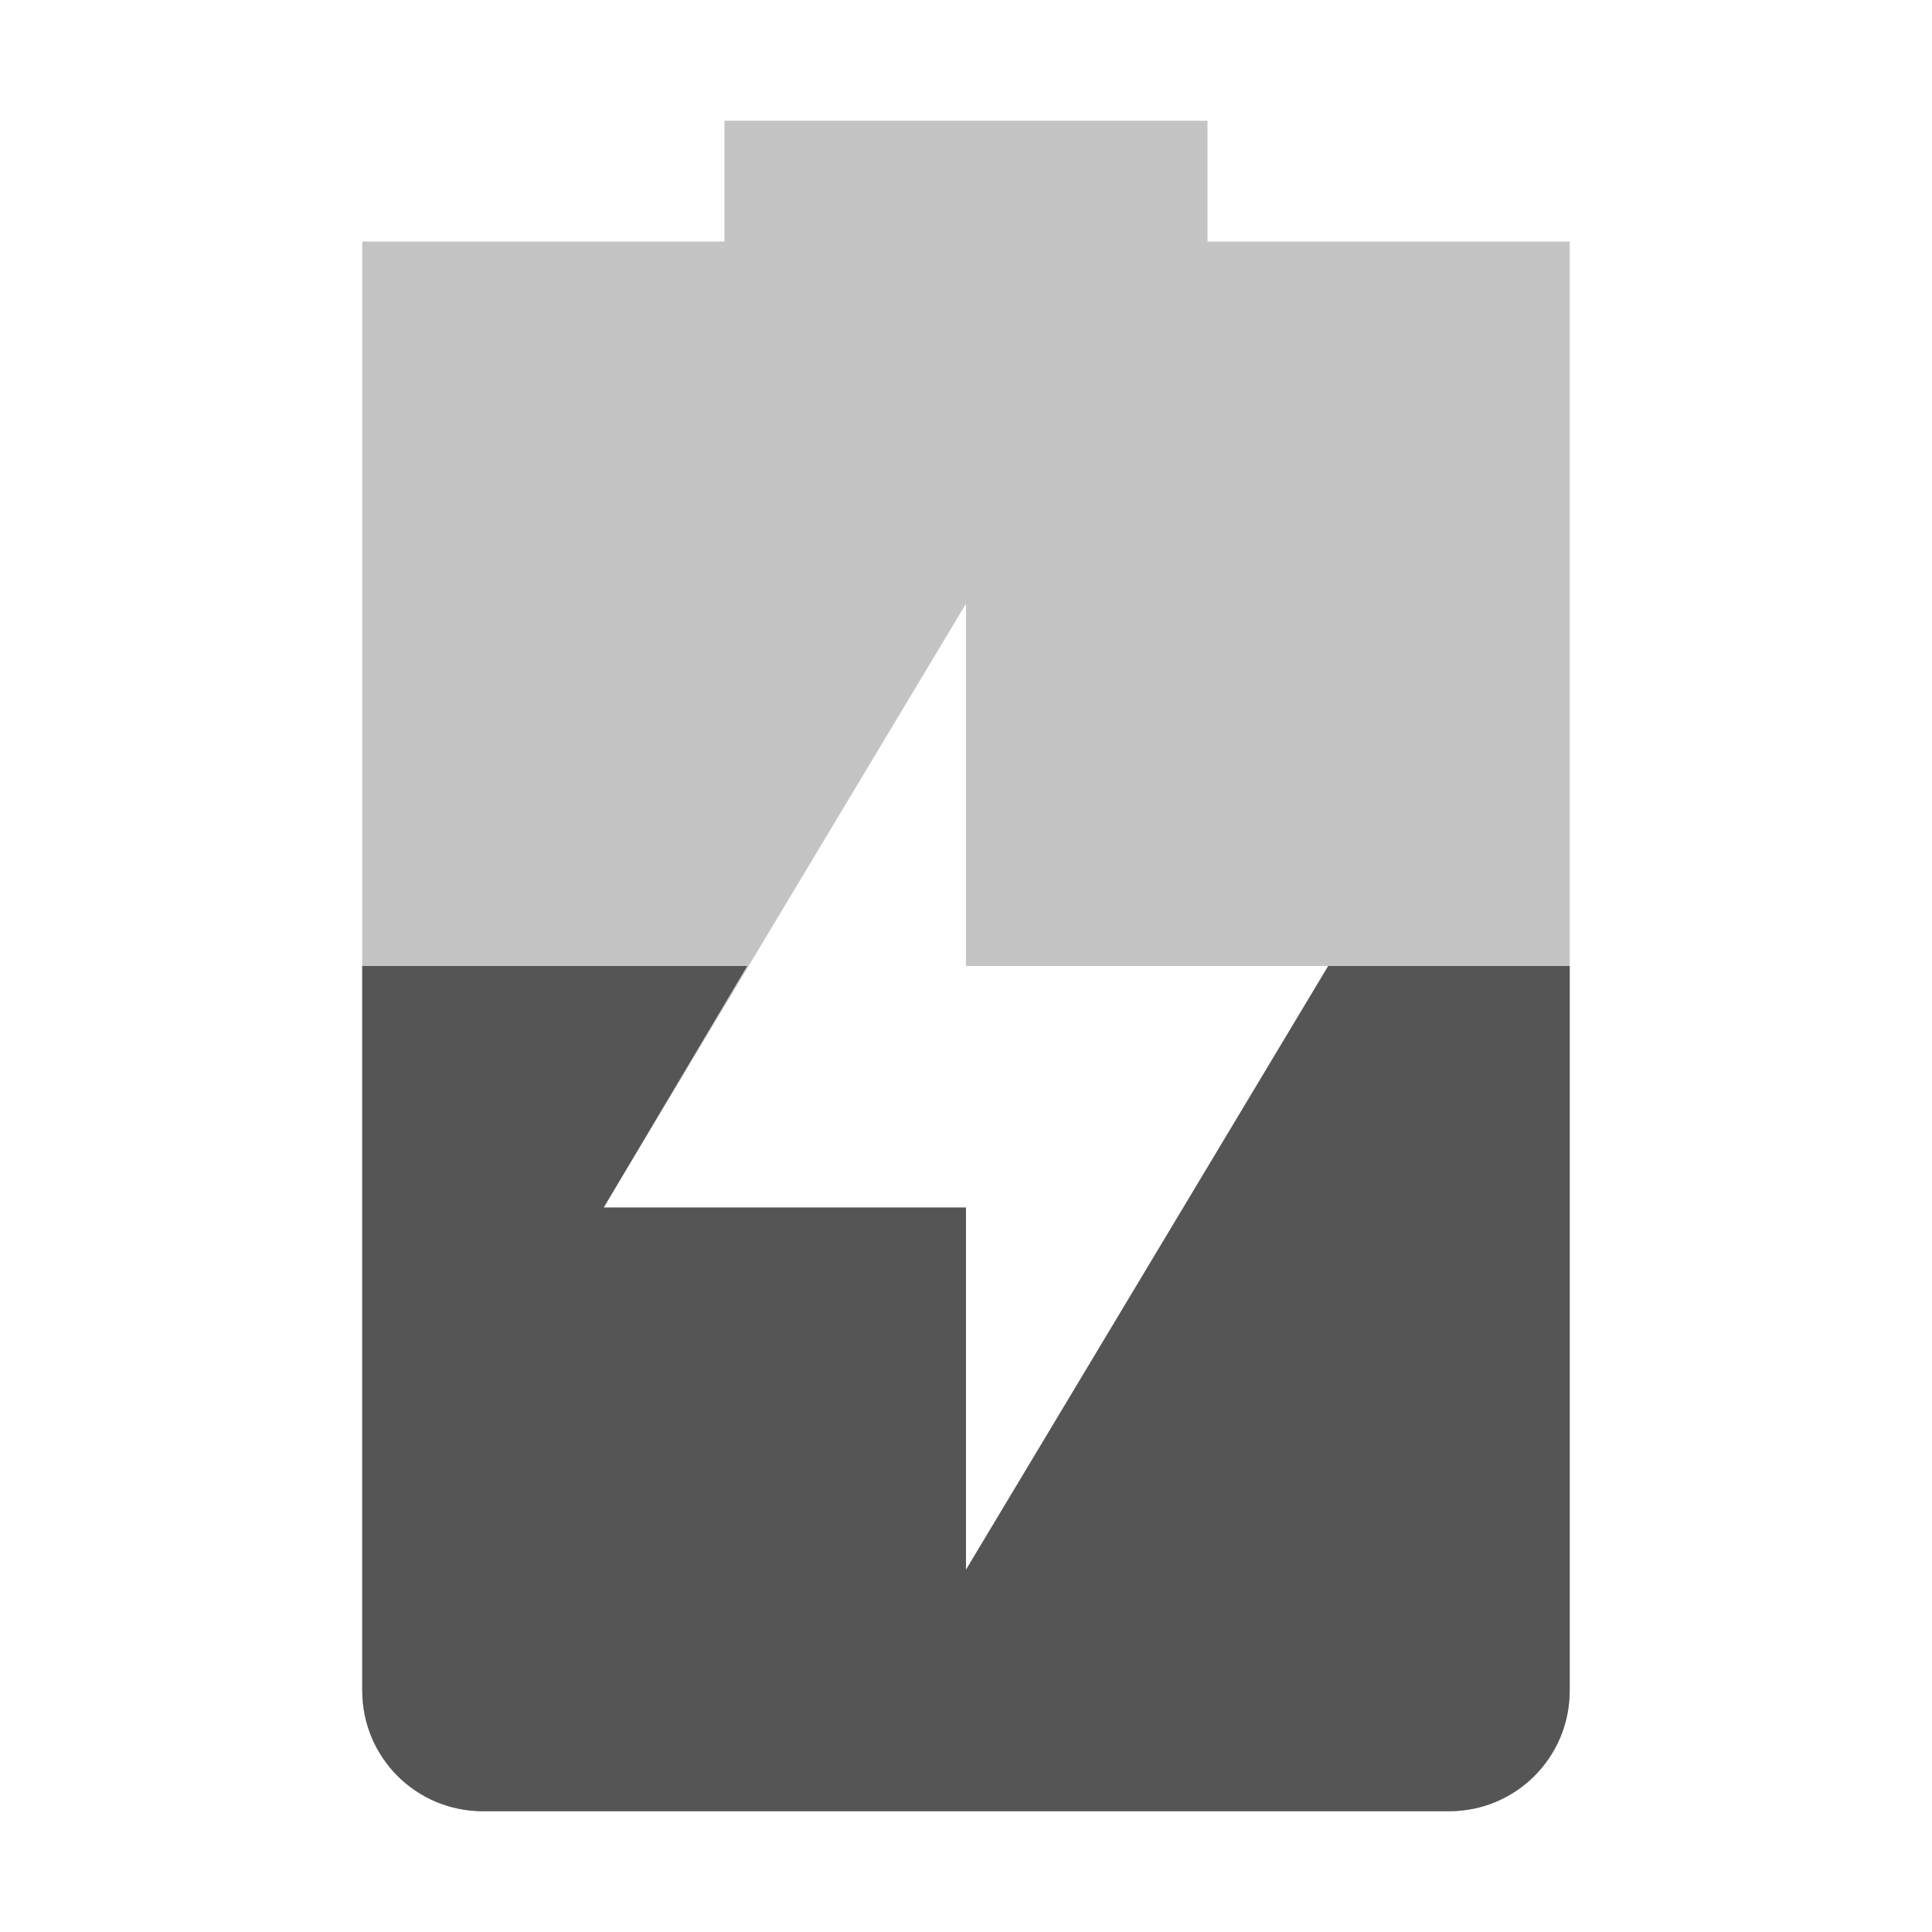
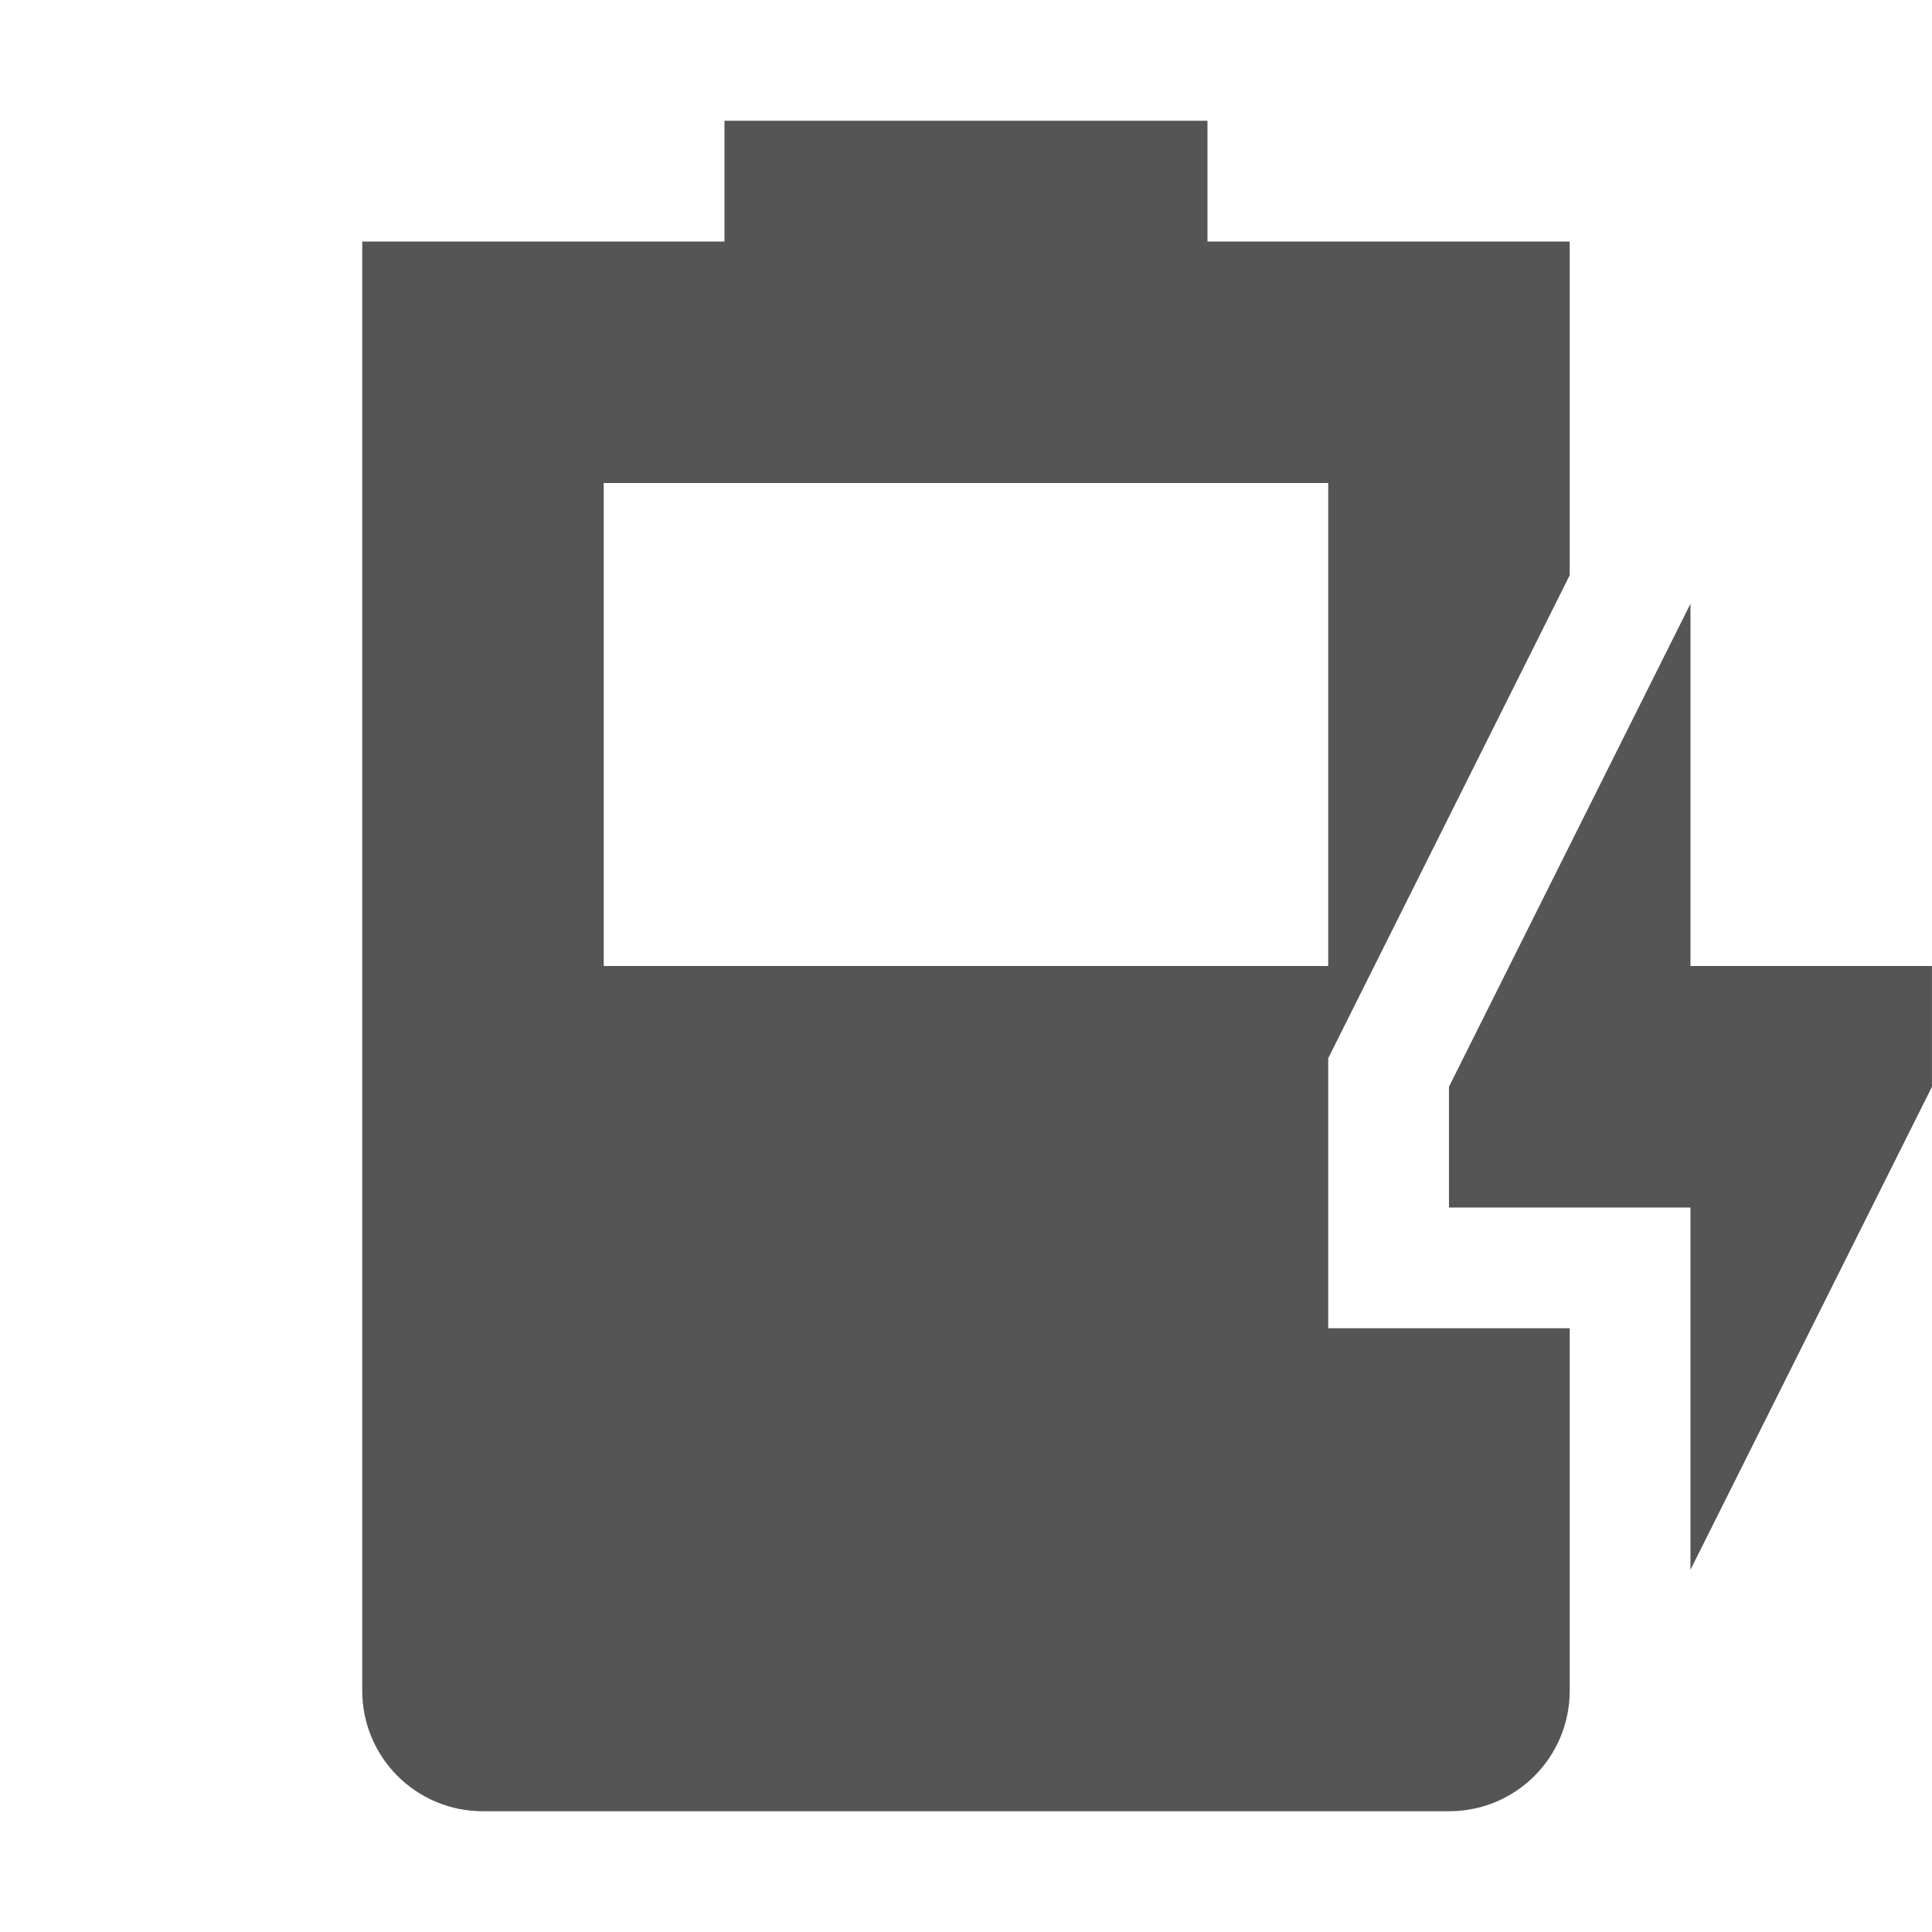
<svg xmlns="http://www.w3.org/2000/svg" xmlns:ns1="http://www.openswatchbook.org/uri/2009/osb" height="16" id="svg7384" style="enable-background:new" version="1.1" width="16">
  <defs id="defs7386">
+     <linearGradient id="linearGradient6882" ns1:paint="solid">
+       <stop id="stop6884" offset="0" style="stop-color:#555555;stop-opacity:1;" />
+     </linearGradient>
    <linearGradient id="linearGradient5606" ns1:paint="solid">
      <stop id="stop5608" offset="0" style="stop-color:#000000;stop-opacity:1;" />
    </linearGradient>
    <filter id="filter7554" style="color-interpolation-filters:sRGB">
      <feBlend id="feBlend7556" in2="BackgroundImage" mode="darken" />
    </filter>
  </defs>
-   <g id="layer9" style="display:inline" transform="translate(-445.0002,395)">
-     <path d="m 451,-394 0,1 -3,0 c 0,0 0,0.446 0,1 l 0,11 c 0,0.554 0.446,1 1,1 l 8,0 c 0.554,0 1,-0.446 1,-1 l 0,-11 c 0,-0.554 0,-1 0,-1 l -3,0 0,-1 z m 2,4 0,3 3,0 -3,5 0,-3 -3,0 z" id="path6774" style="opacity:0.35;fill:#555555;fill-opacity:1;stroke:none" />
-     <path d="m 448,-387 0,6 c 0,0.554 0.446,1 1,1 l 8,0 c 0.554,0 1,-0.446 1,-1 l 0,-6 -2,0 -3,5 0,-3 -3,0 1.188,-2 -3.188,0 z" id="path6776" style="fill:#555555;fill-opacity:1;stroke:none" />
+   <g id="layer9" style="display:inline" transform="translate(-445.0002,455)">
+     <path d="m 451,-454 0,1 -3,0 0,1 0,5 0,1 0,5 c 0,0.554 0.446,1 1,1 l 8,0 c 0.554,0 1,-0.446 1,-1 l 0,-1 0,-2 -2,0 0,-2.236 2,-4 0,-1.764 0,-1 -3,0 0,-1 -4,0 z m -1,3 6,0 0,4 -6,0 0,-4 z m 9,1 -2,4 0,1 2,0 0,3 2,-4 0,-1 -2,0 0,-3 z" id="path6569" style="opacity:1;fill:#555555;fill-opacity:1;stroke:none" />
  </g>
-   <g id="layer10" style="display:inline;filter:url(#filter7554)" transform="translate(-445.0002,395)" />
-   <g id="layer1" style="display:inline" transform="translate(-204,-222)" />
-   <g id="layer14" style="display:inline" transform="translate(-445.0002,395)" />
-   <g id="layer15" style="display:inline" transform="translate(-445.0002,395)" />
-   <g id="g71291" style="display:inline" transform="translate(-445.0002,395)" />
-   <g id="layer2" style="display:inline" transform="translate(-204,-72)" />
-   <g id="g6058" style="display:inline" transform="translate(-204,-72)" />
-   <g id="layer12" style="display:inline" transform="translate(-445.0002,395)" />
+   <g id="layer10" style="display:inline;filter:url(#filter7554)" transform="translate(-445.0002,455)" />
+   <g id="layer1" style="display:inline" transform="translate(-204,-162)" />
+   <g id="layer14" style="display:inline" transform="translate(-445.0002,455)" />
+   <g id="layer15" style="display:inline" transform="translate(-445.0002,455)" />
+   <g id="g71291" style="display:inline" transform="translate(-445.0002,455)" />
+   <g id="layer2" style="display:inline" transform="translate(-204,-12)" />
+   <g id="layer12" style="display:inline" transform="translate(-445.0002,455)" />
</svg>
